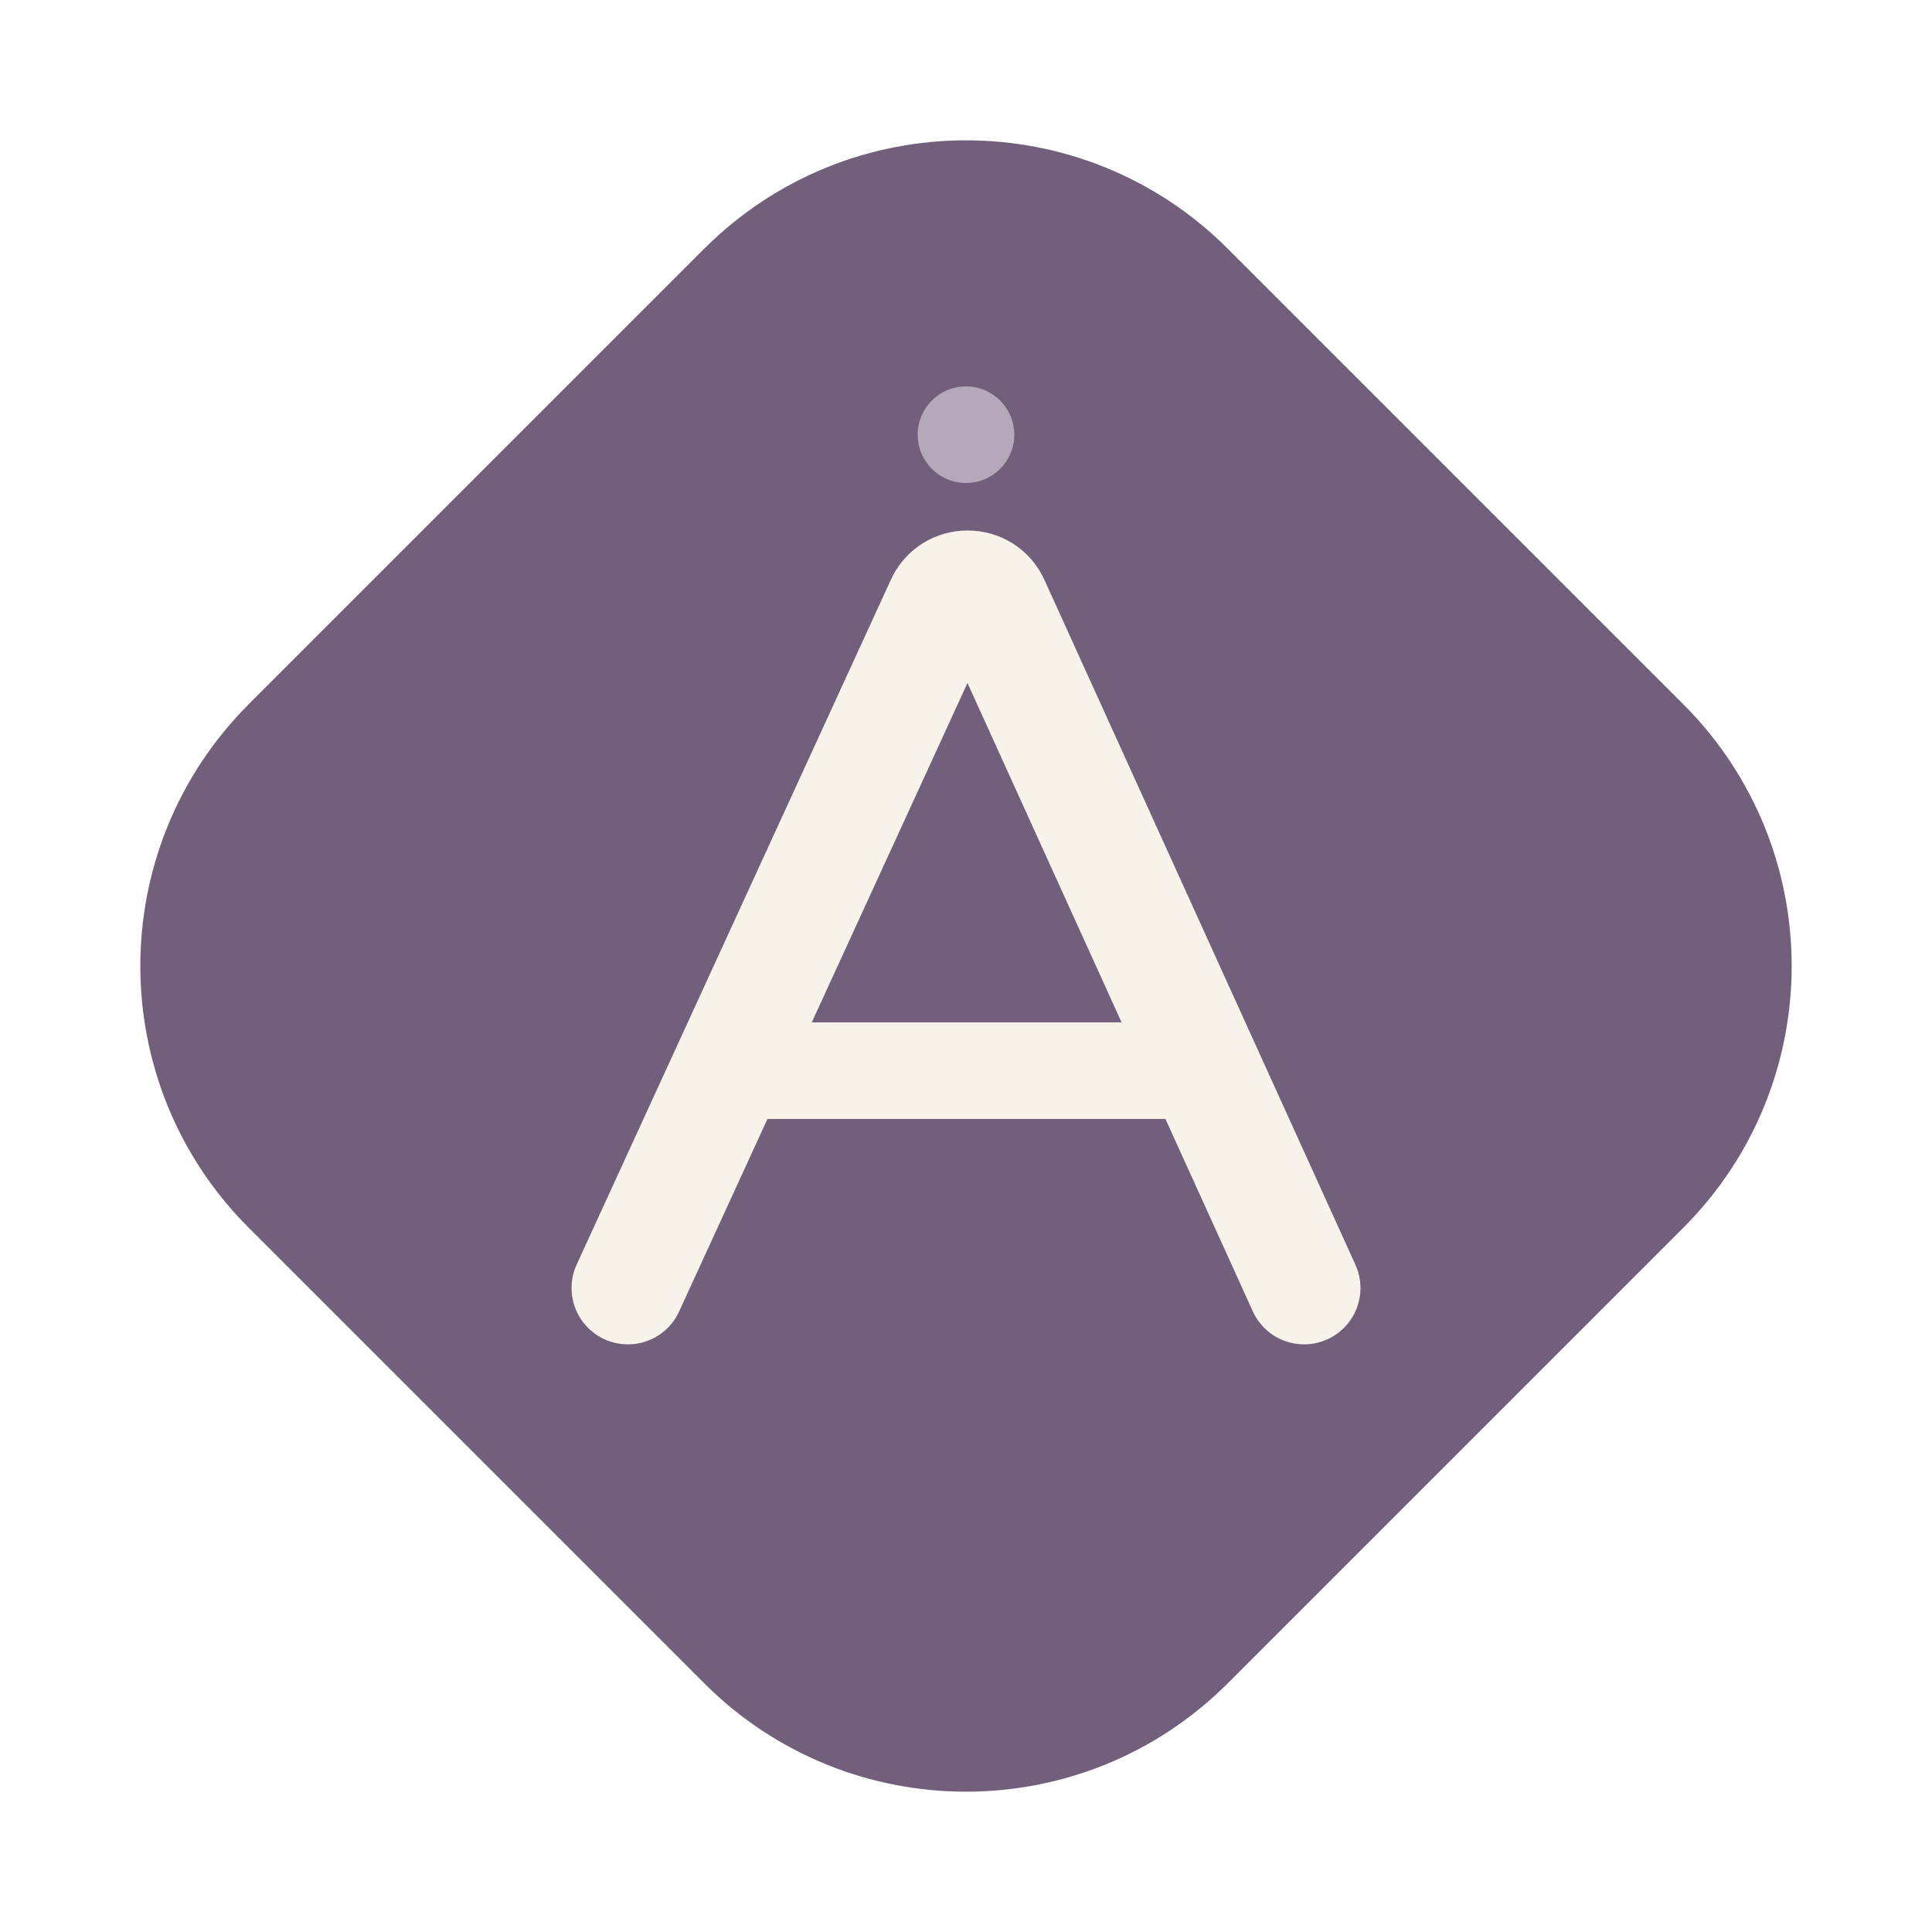
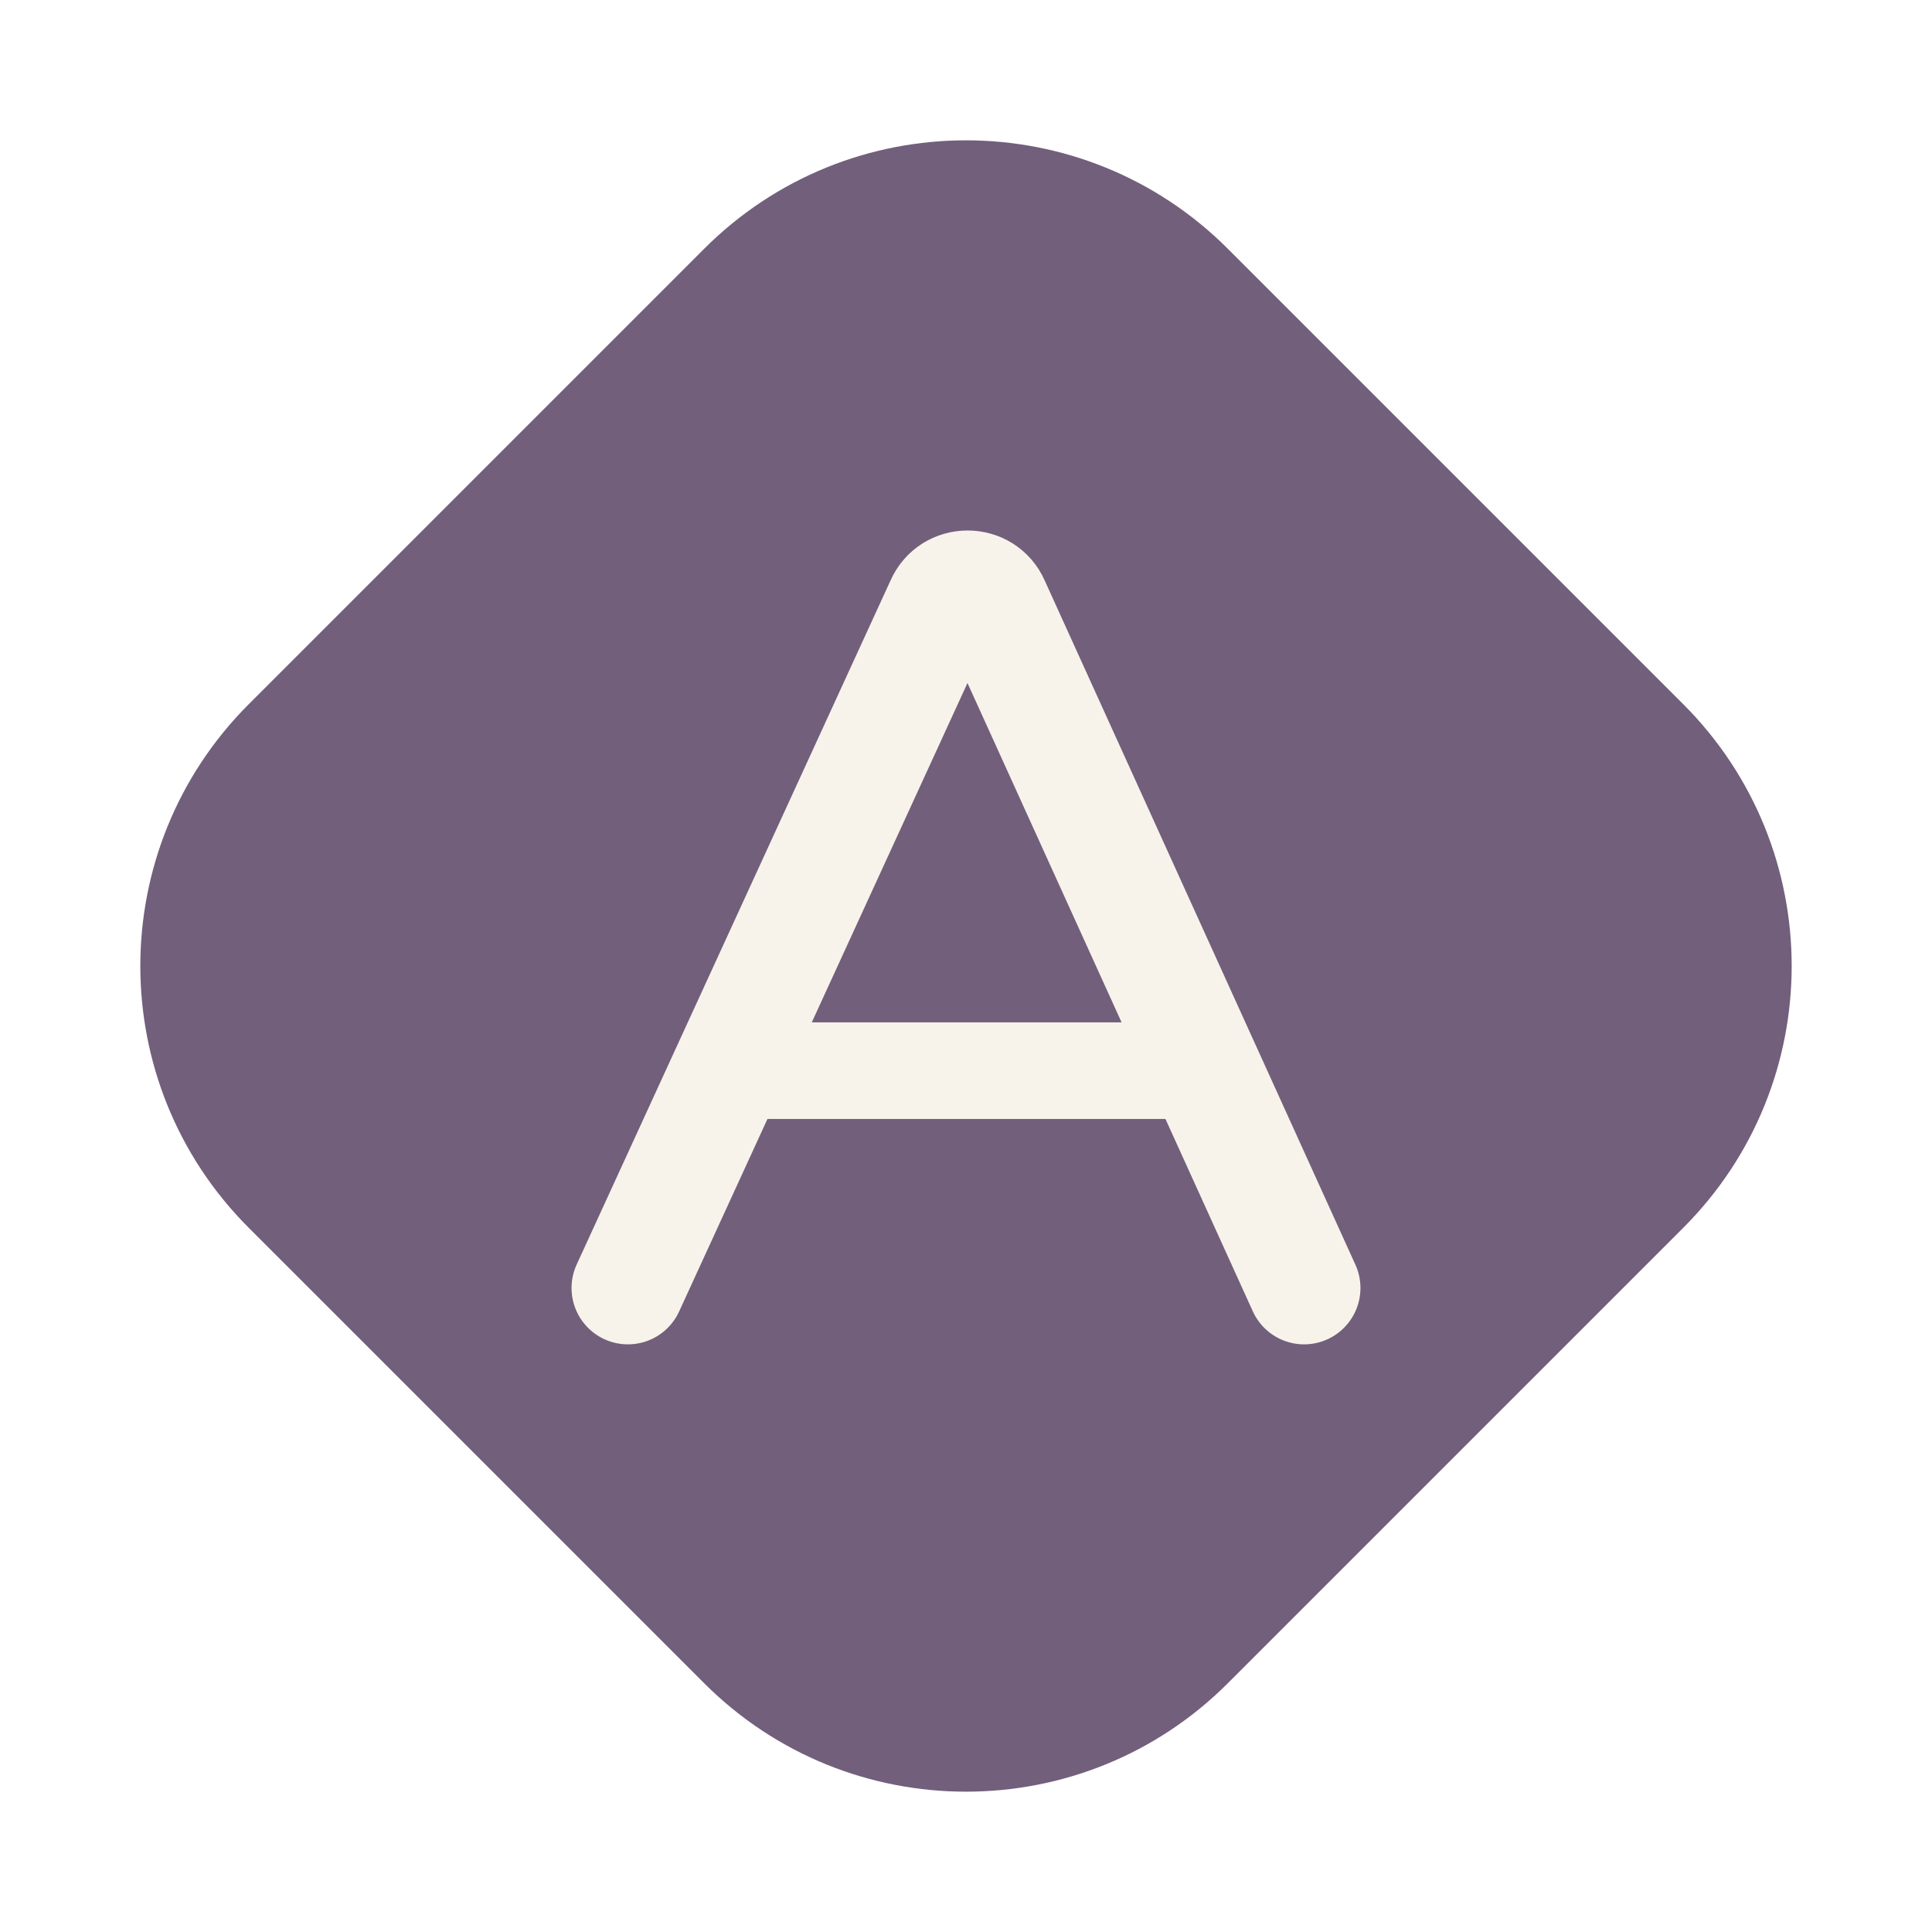
<svg xmlns="http://www.w3.org/2000/svg" viewBox="0 0 120 120" role="img" aria-labelledby="title">
  <rect x="17" y="17" width="86" height="86" rx="23" transform="rotate(45 60 60)" fill="#725F7B" />
  <path d="M39 80 58.5 37.5c.6-1.4 2.6-1.4 3.2 0L81 80" fill="none" stroke="#F7F3EB" stroke-width="7" stroke-linecap="round" stroke-linejoin="round" />
  <path d="M47 66.5h26" fill="none" stroke="#F7F3EB" stroke-width="6" stroke-linecap="round" />
-   <circle cx="60" cy="27" r="3" fill="#B5A8BB" />
</svg>
